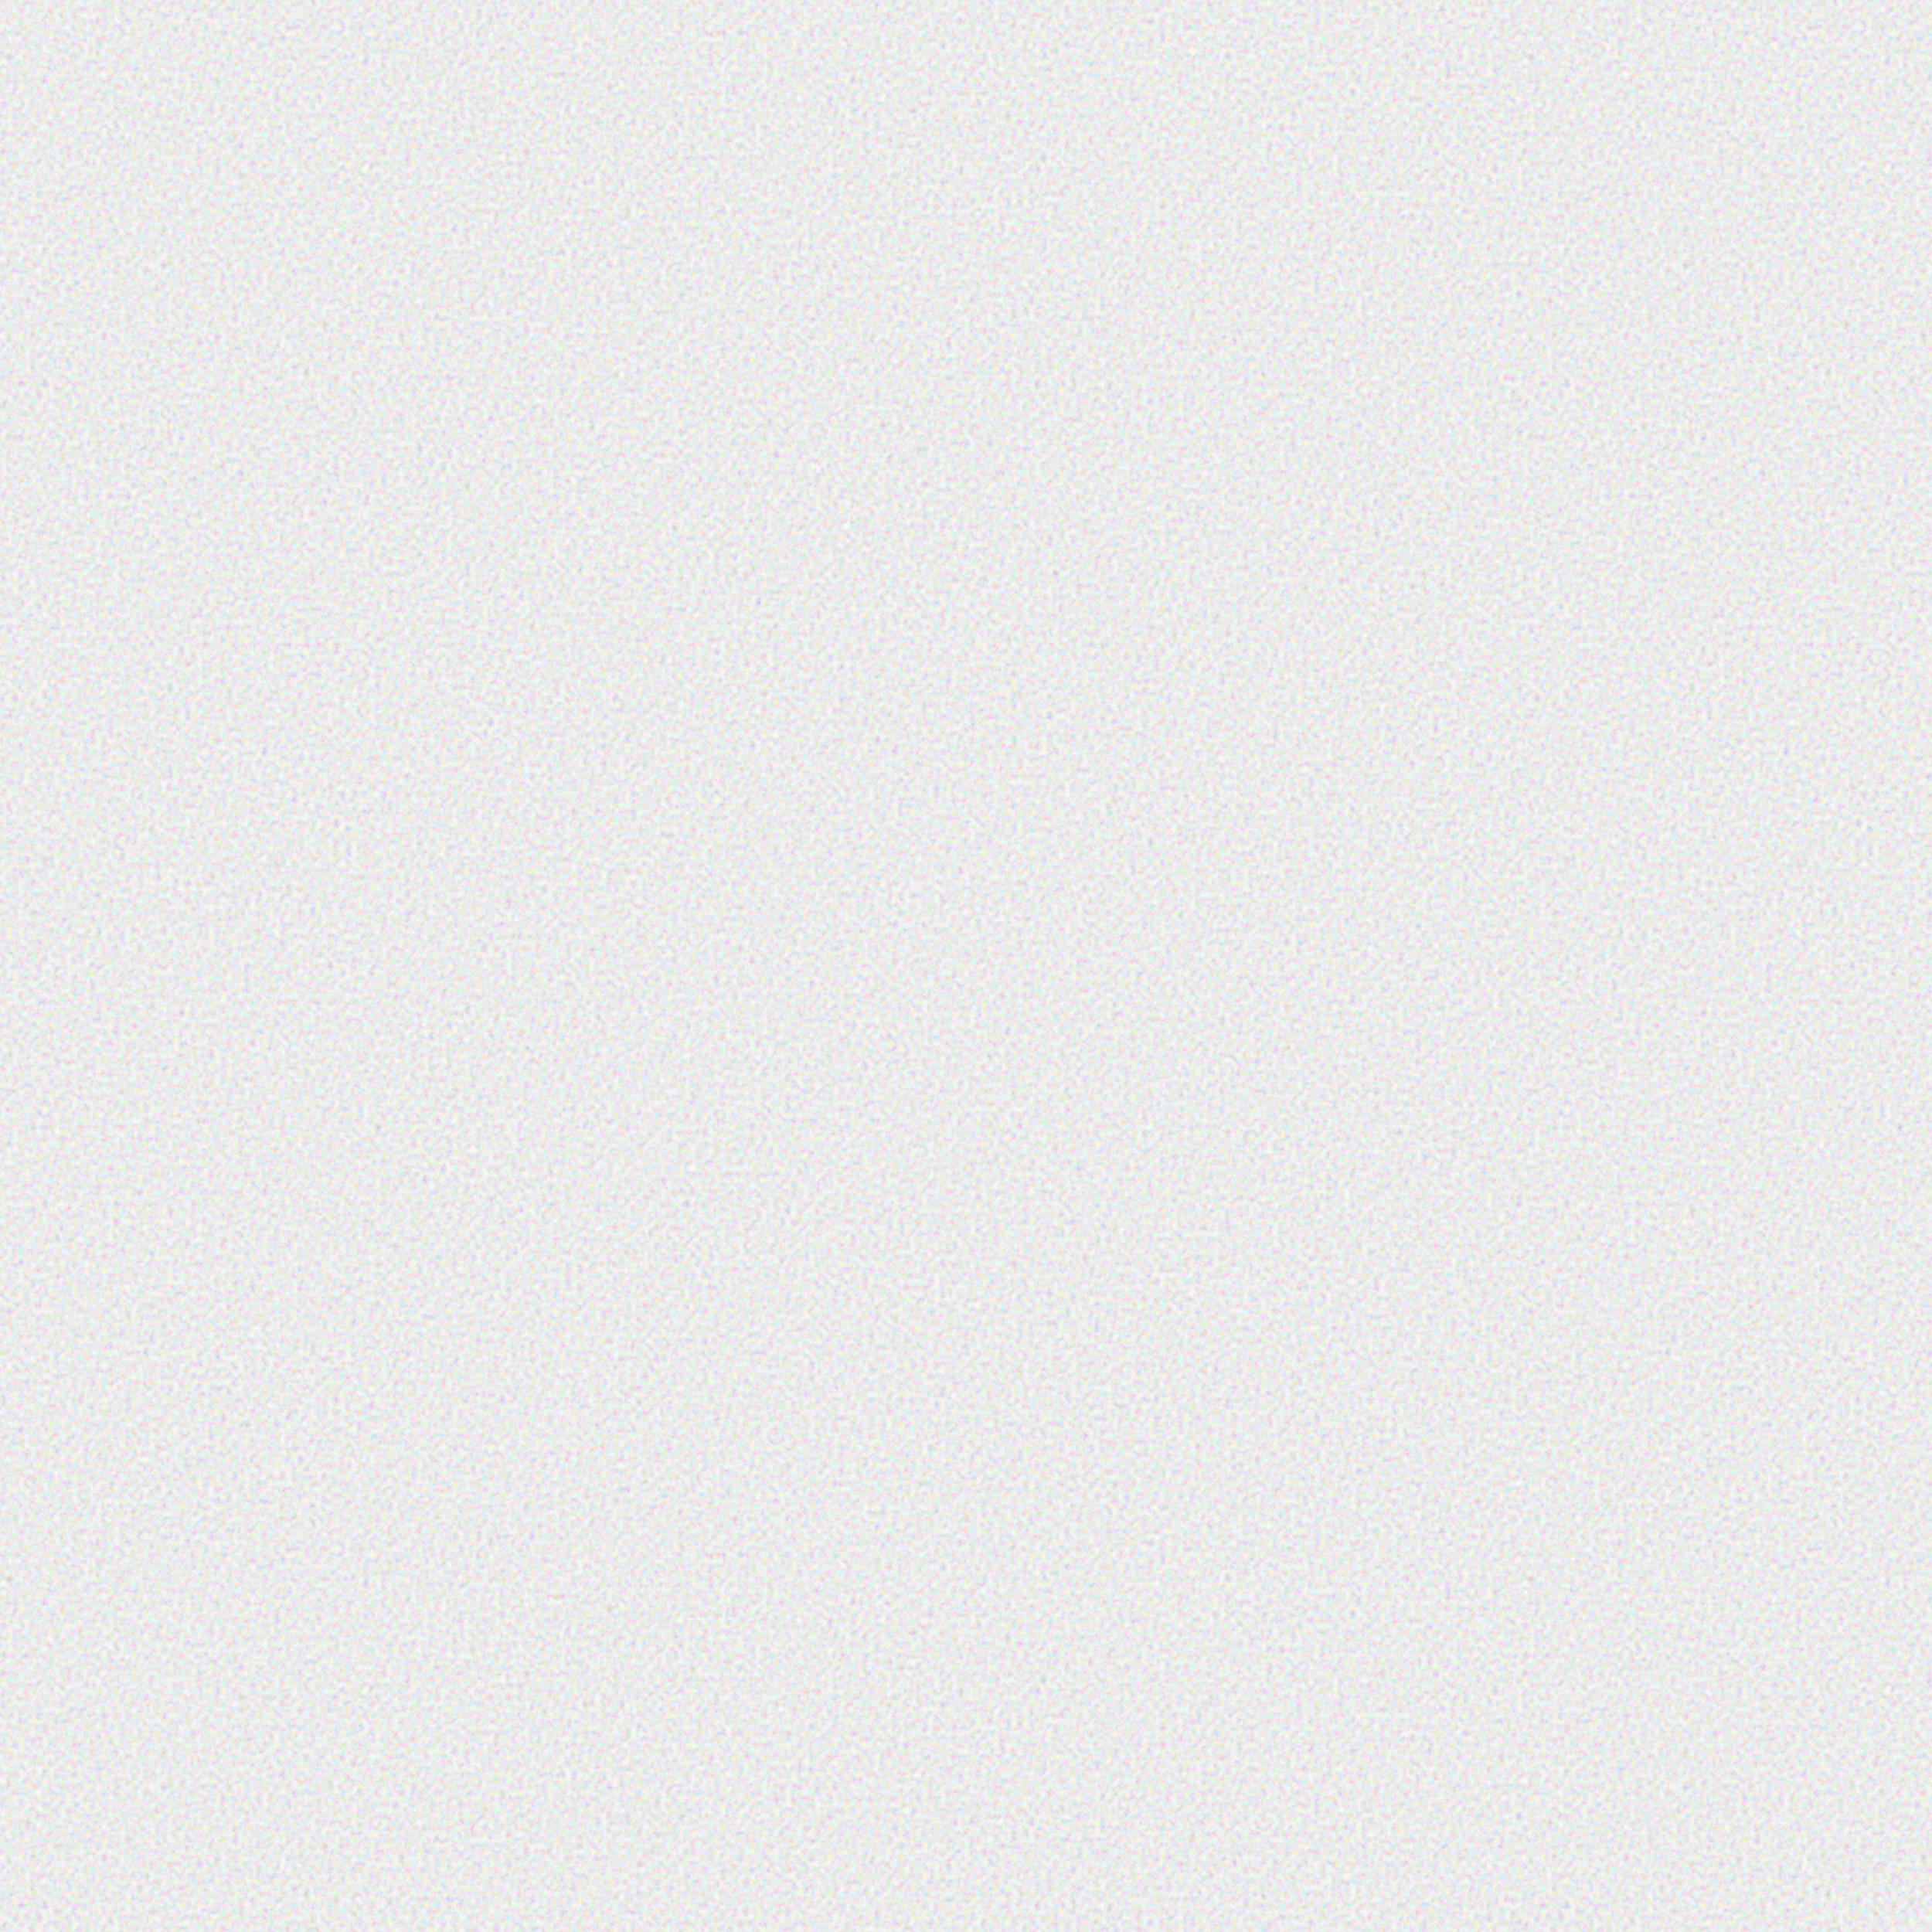
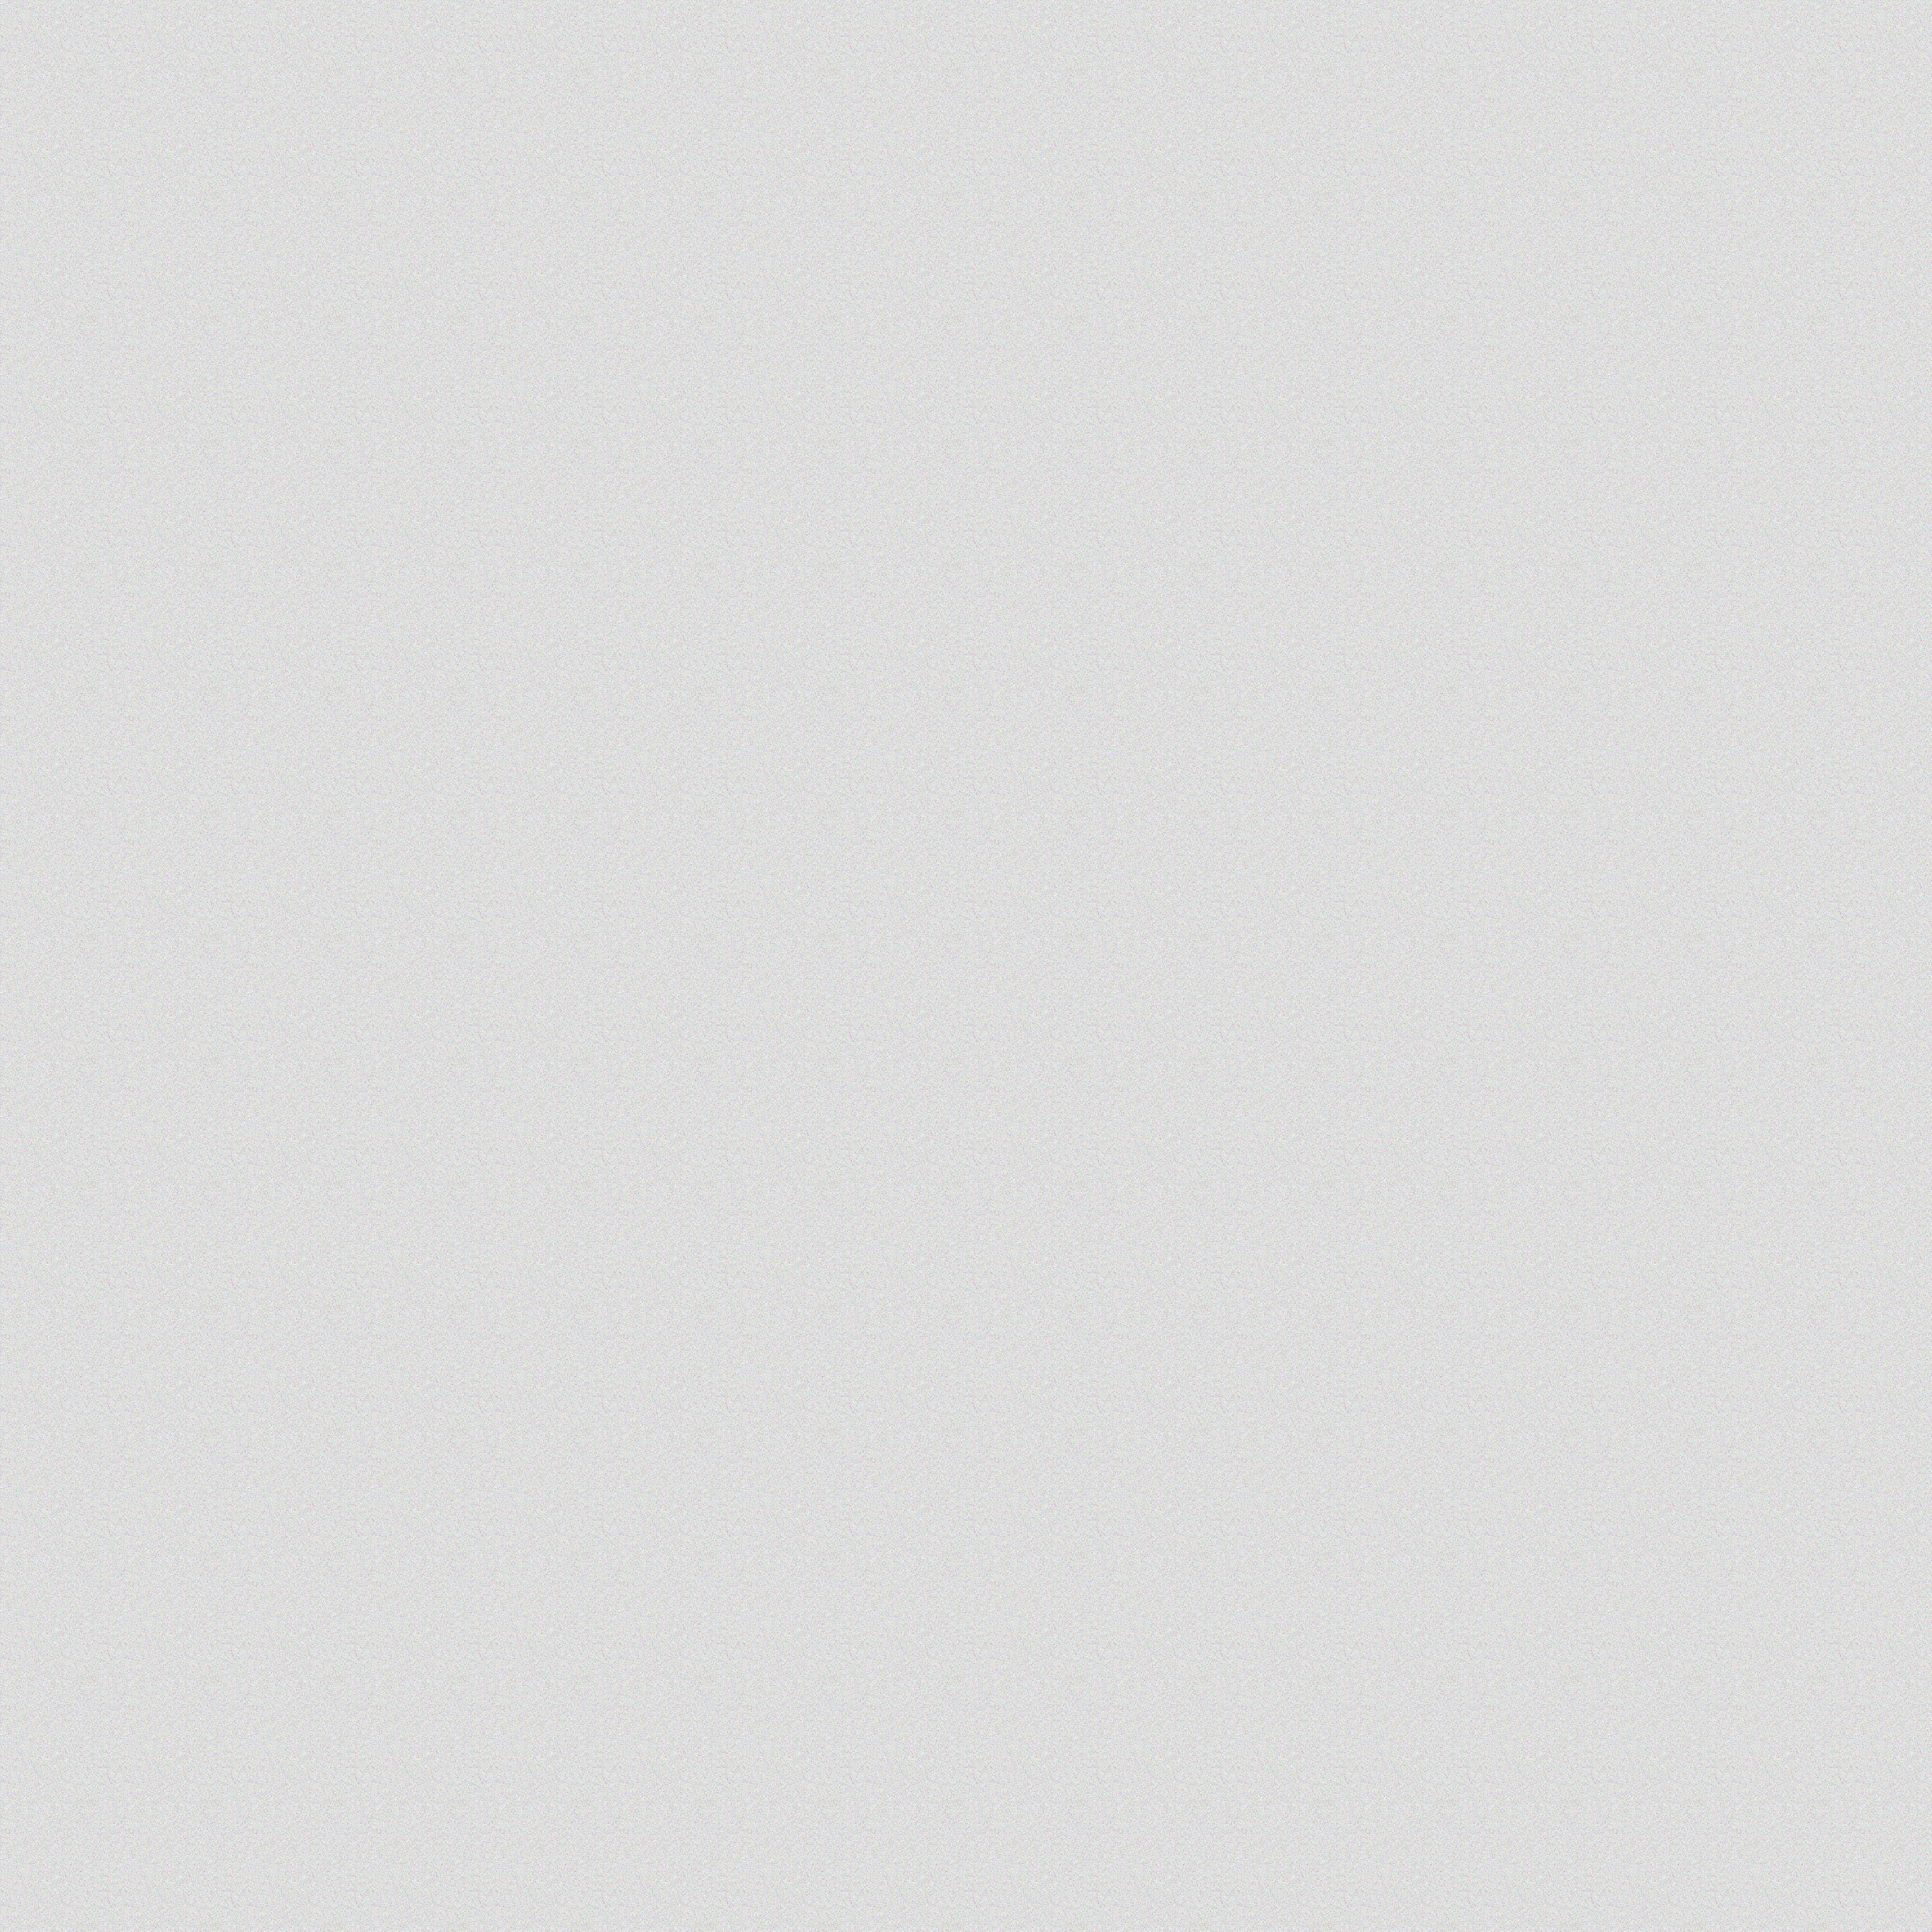
- <svg xmlns="http://www.w3.org/2000/svg" width="500" height="500">
-   <filter id="noise" x="0" y="0">
-     <feTurbulence type="fractalNoise" baseFrequency="0.65" numOctaves="3" stitchTiles="stitch" />
-     <feBlend mode="screen" />
+ <svg xmlns="http://www.w3.org/2000/svg" viewBox="0 0 400 400">
+   <filter id="noiseFilter">
+     <feTurbulence type="fractalNoise" baseFrequency="10" numOctaves="6" stitchTiles="stitch" />
  </filter>
-   <rect width="500" height="500" filter="url(#noise)" opacity="0.5" />
+   <rect width="100%" height="100%" filter="url(#noiseFilter)" />
</svg>
